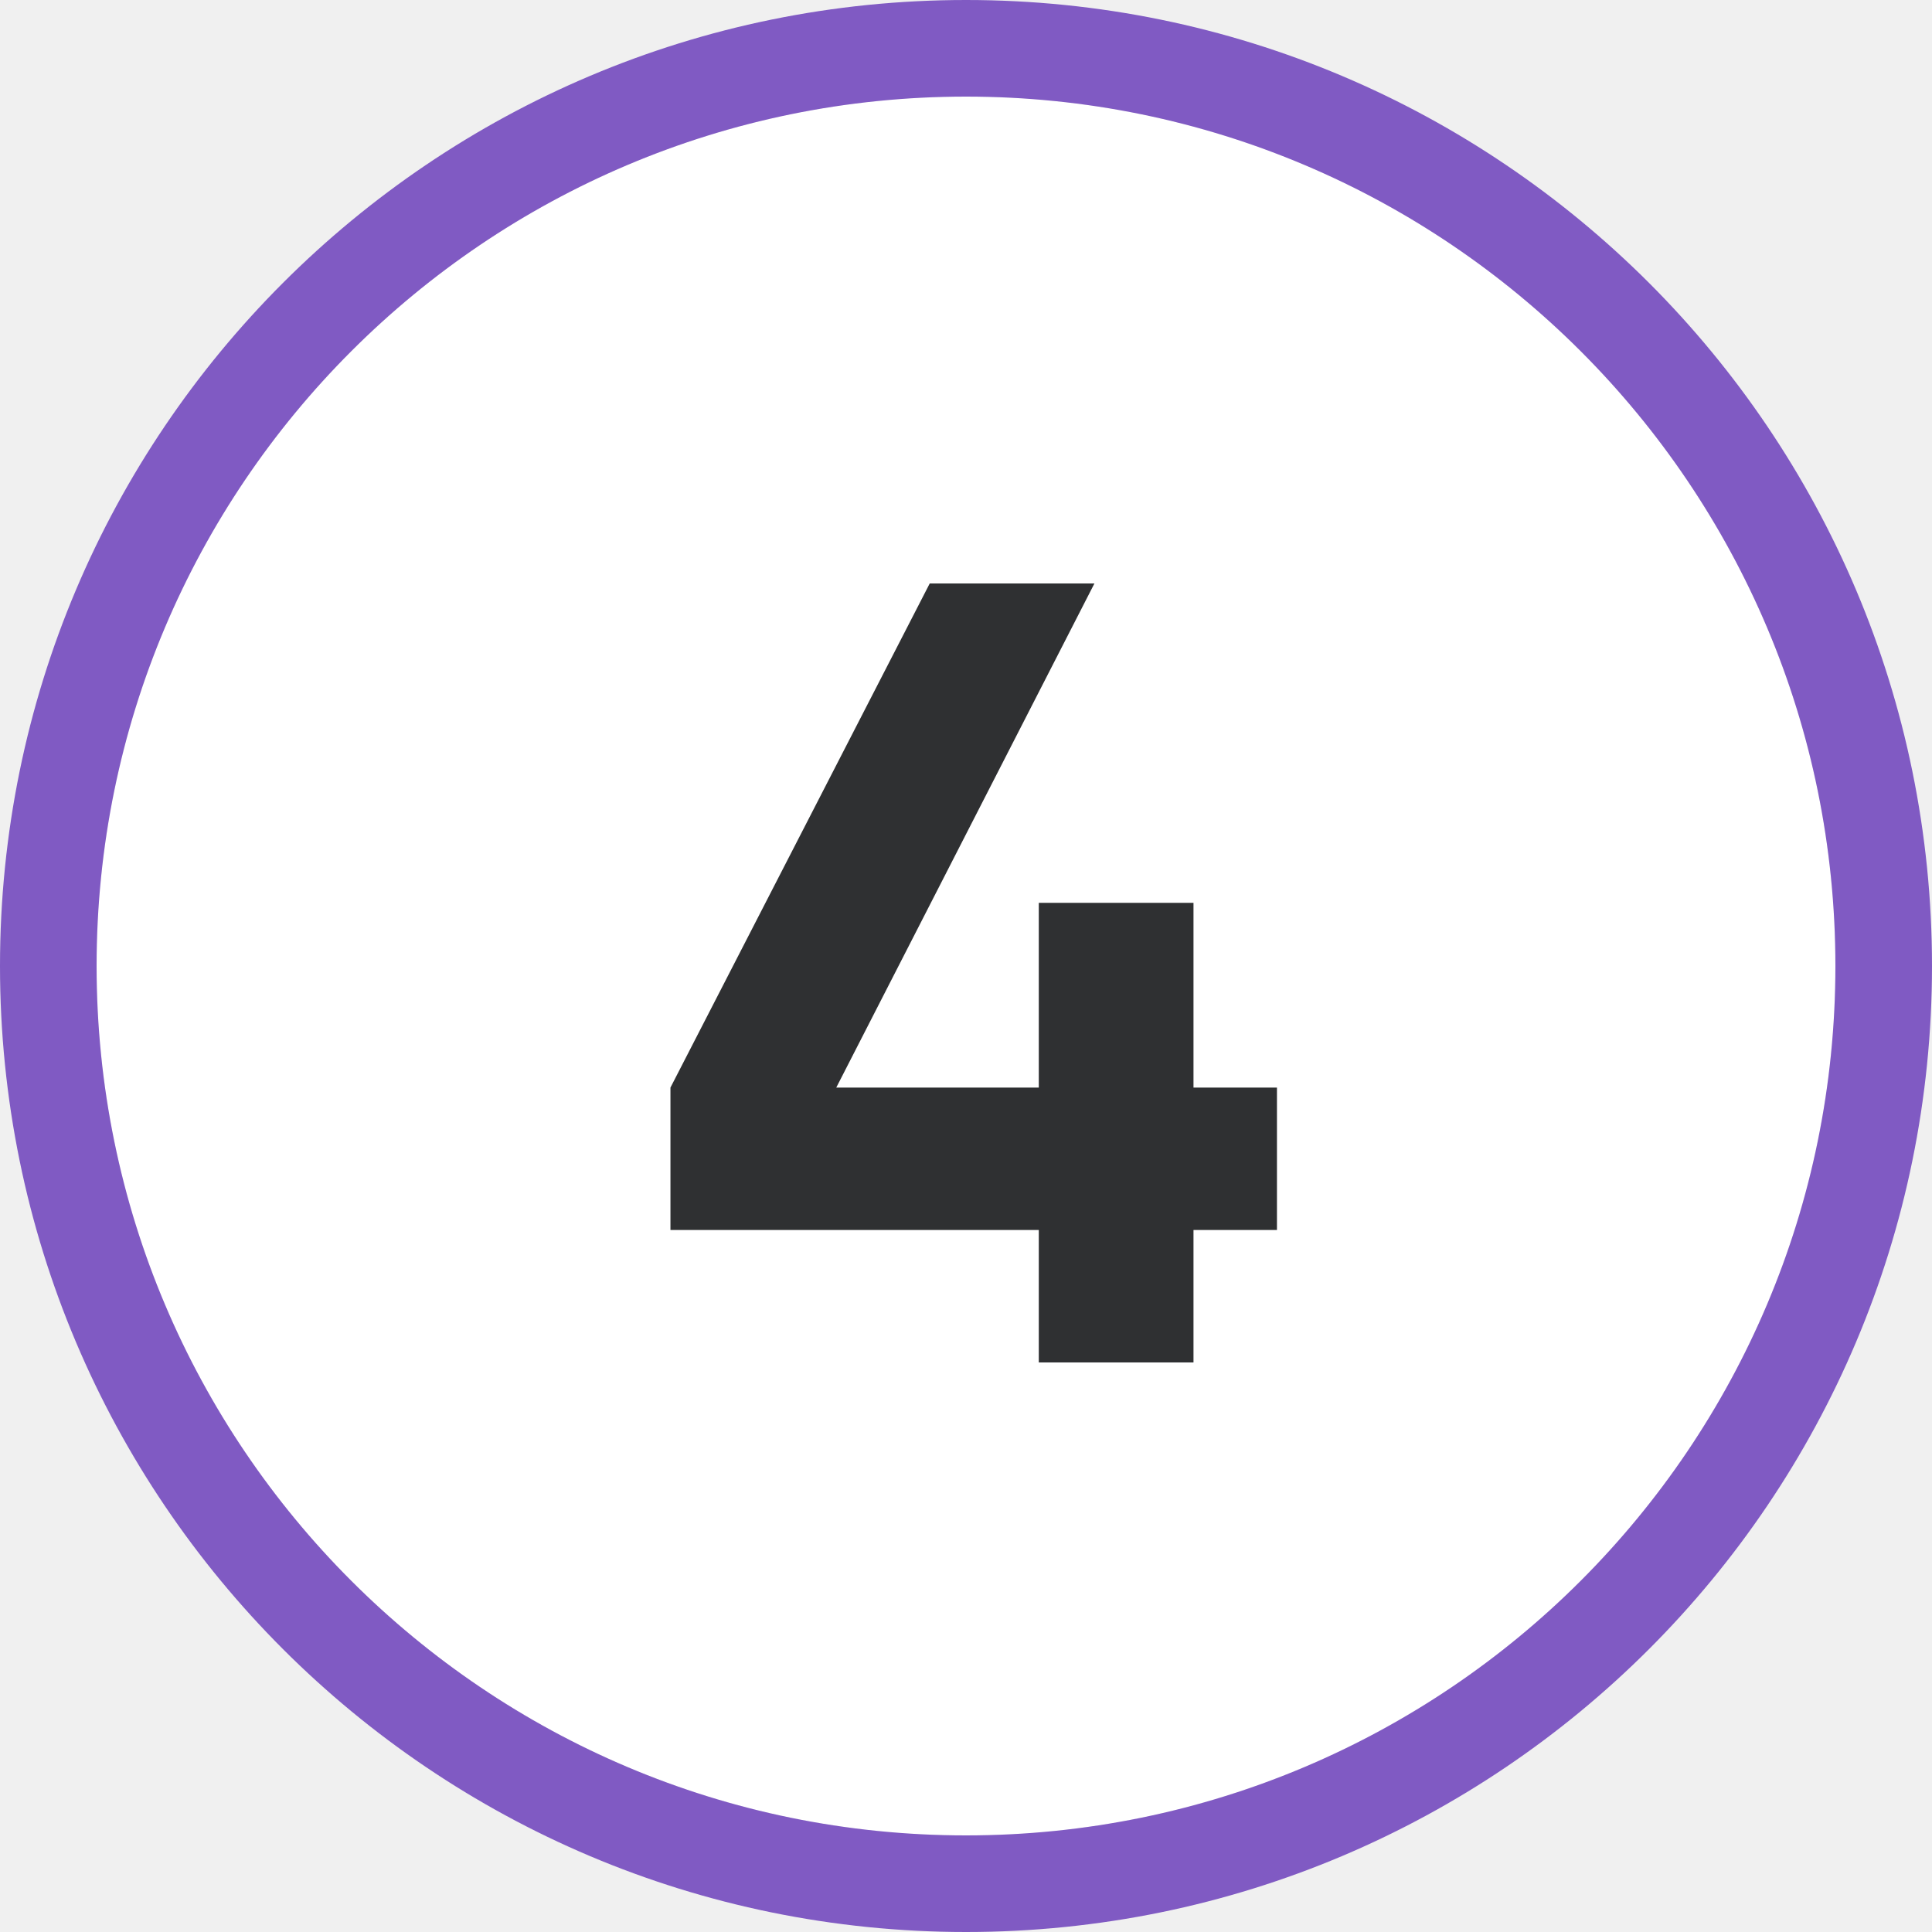
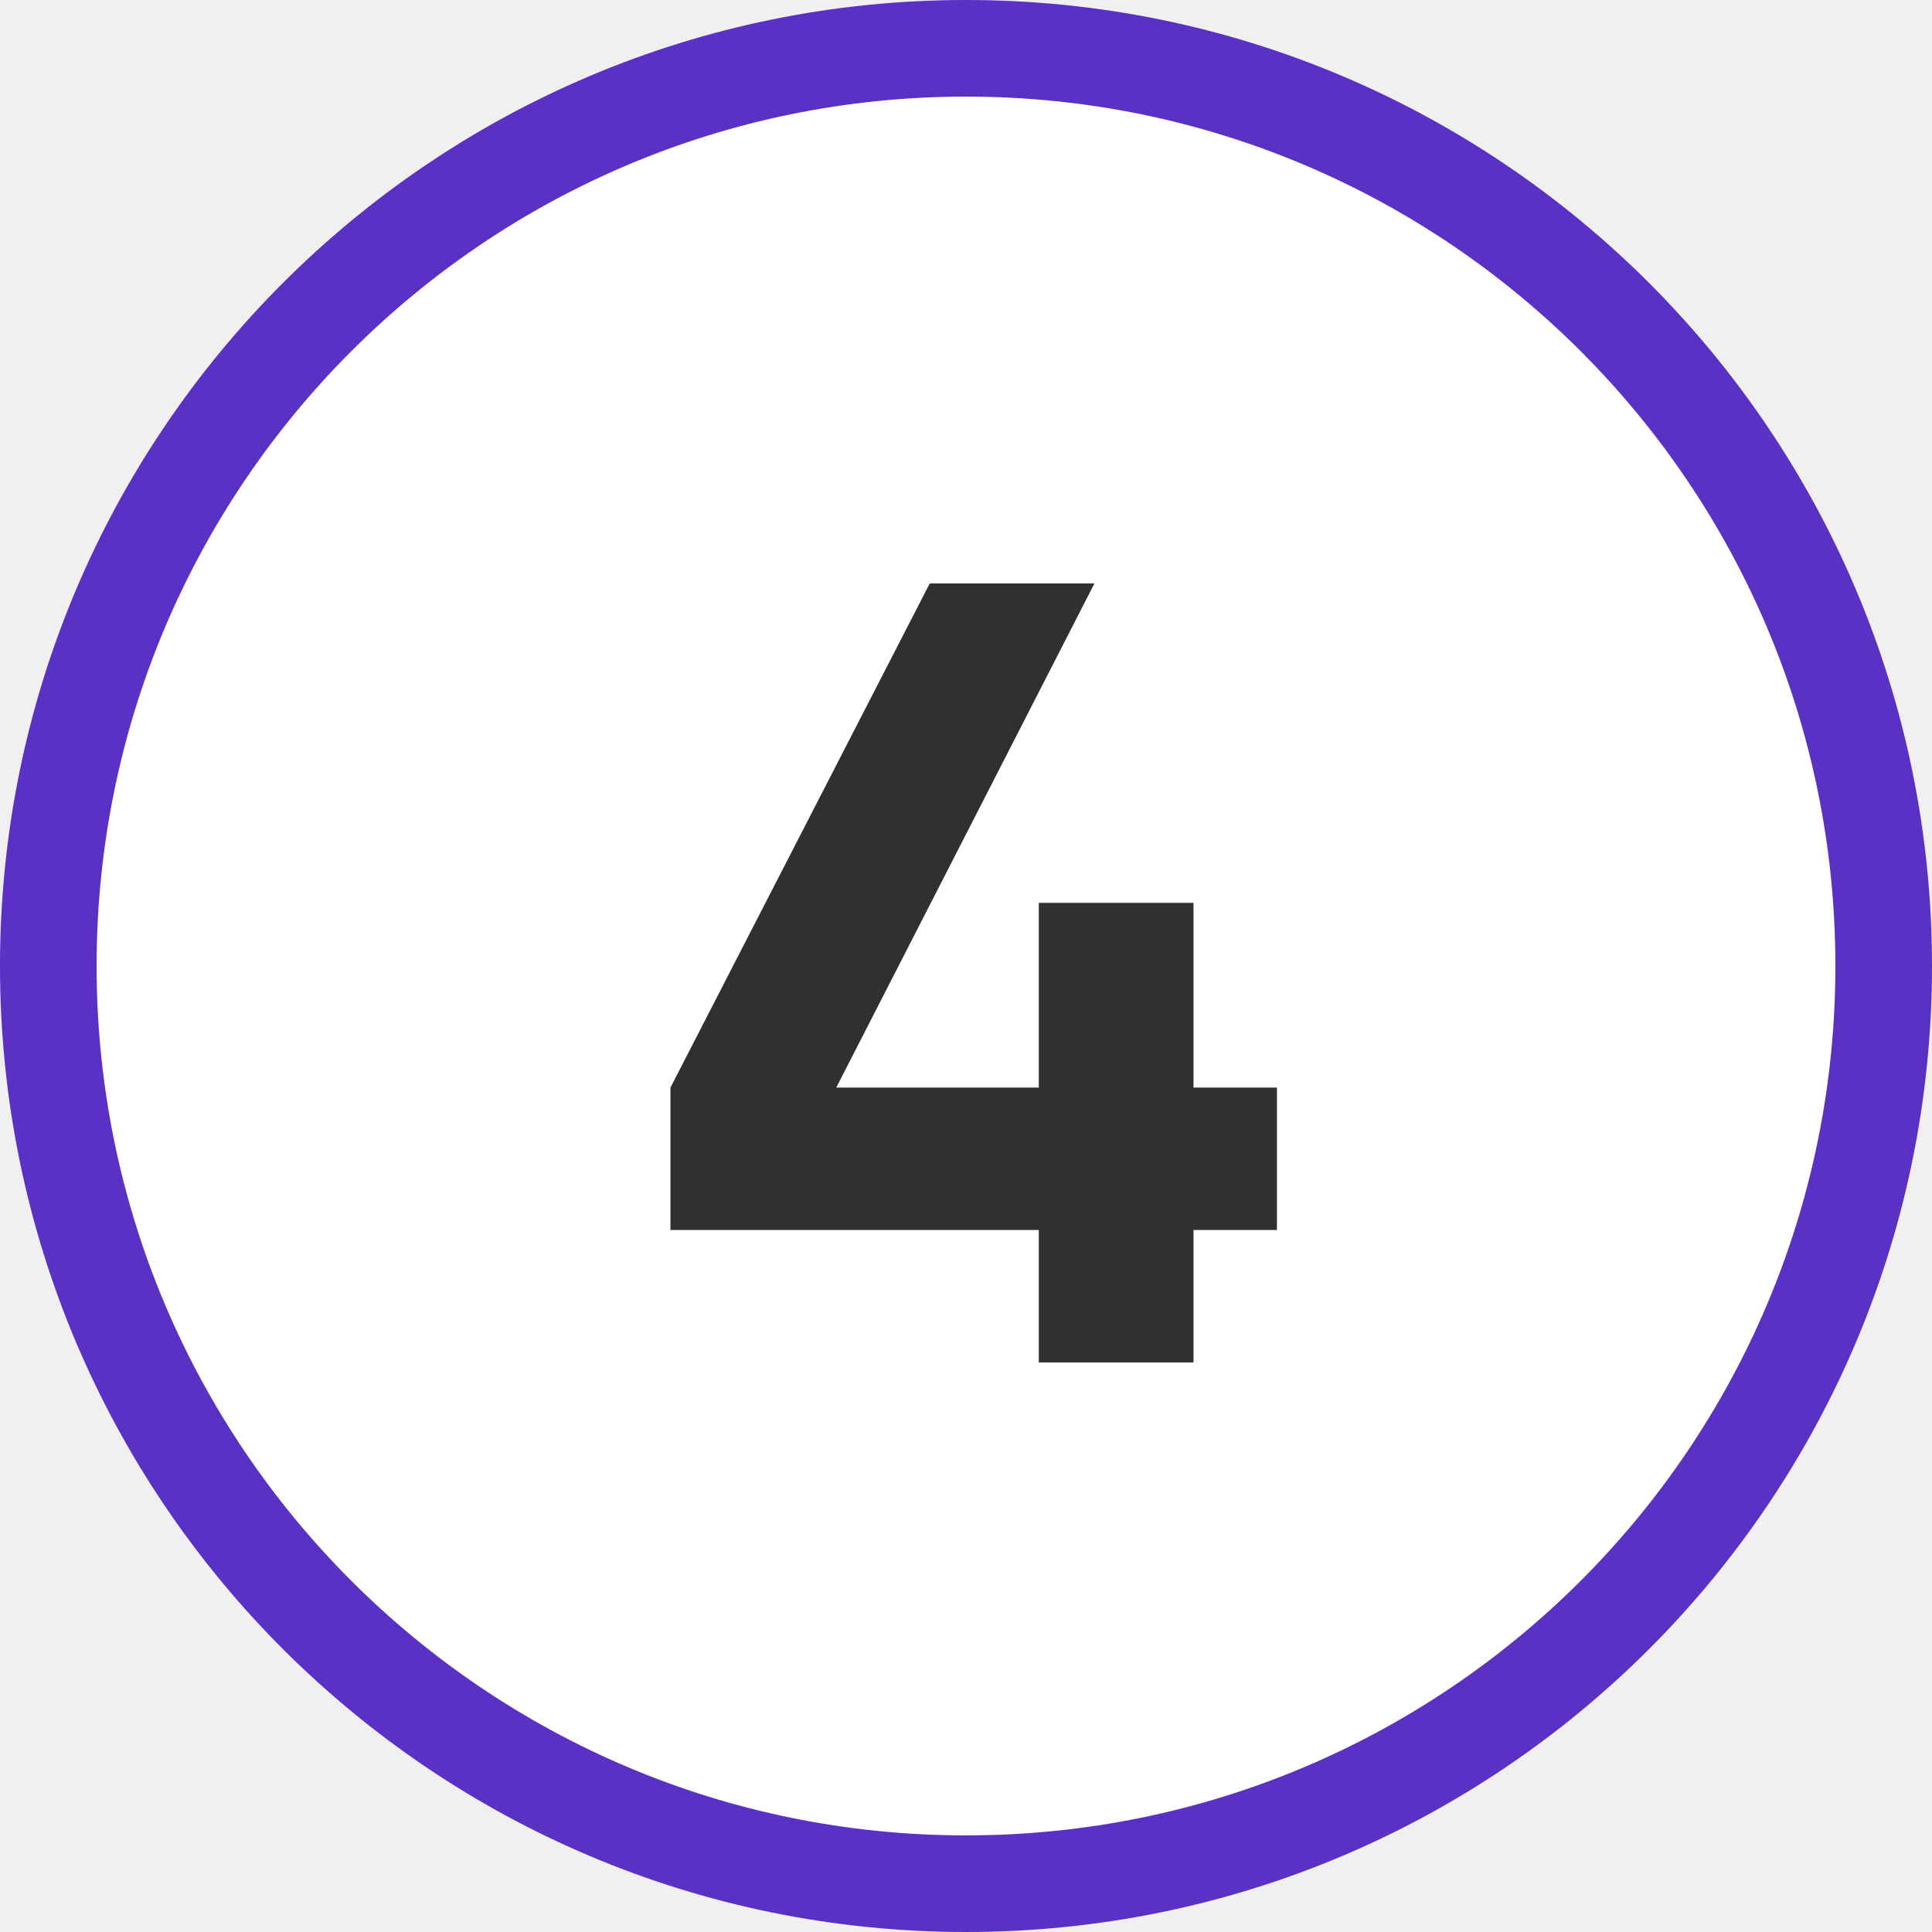
<svg xmlns="http://www.w3.org/2000/svg" width="40" height="40" viewBox="0 0 40 40" fill="none">
  <path d="M38 20C38 29.941 29.941 38 20 38C10.059 38 2 29.941 2 20C2 10.059 10.059 2 20 2C29.941 2 38 10.059 38 20Z" fill="white" />
-   <path fill-rule="evenodd" clip-rule="evenodd" d="M40 20C40 31.046 31.046 40 20 40C8.954 40 0 31.046 0 20C0 8.954 8.954 0 20 0C31.046 0 40 8.954 40 20ZM20 38C29.941 38 38 29.941 38 20C38 10.059 29.941 2 20 2C10.059 2 2 10.059 2 20C2 29.941 10.059 38 20 38Z" fill="#805AC3" />
+   <path fill-rule="evenodd" clip-rule="evenodd" d="M40 20C40 31.046 31.046 40 20 40C8.954 40 0 31.046 0 20C0 8.954 8.954 0 20 0C31.046 0 40 8.954 40 20ZM20 38C29.941 38 38 29.941 38 20C38 10.059 29.941 2 20 2C10.059 2 2 10.059 2 20C2 29.941 10.059 38 20 38Z" fill="#5a30c5" />
  <path d="M24.71 22.517H26.438V25.466H24.71V28.208H21.507V25.466H13.881V22.517L19.249 12.08H22.659L17.314 22.517H21.507V18.692H24.71V22.517Z" fill="#2F3032" />
</svg>
